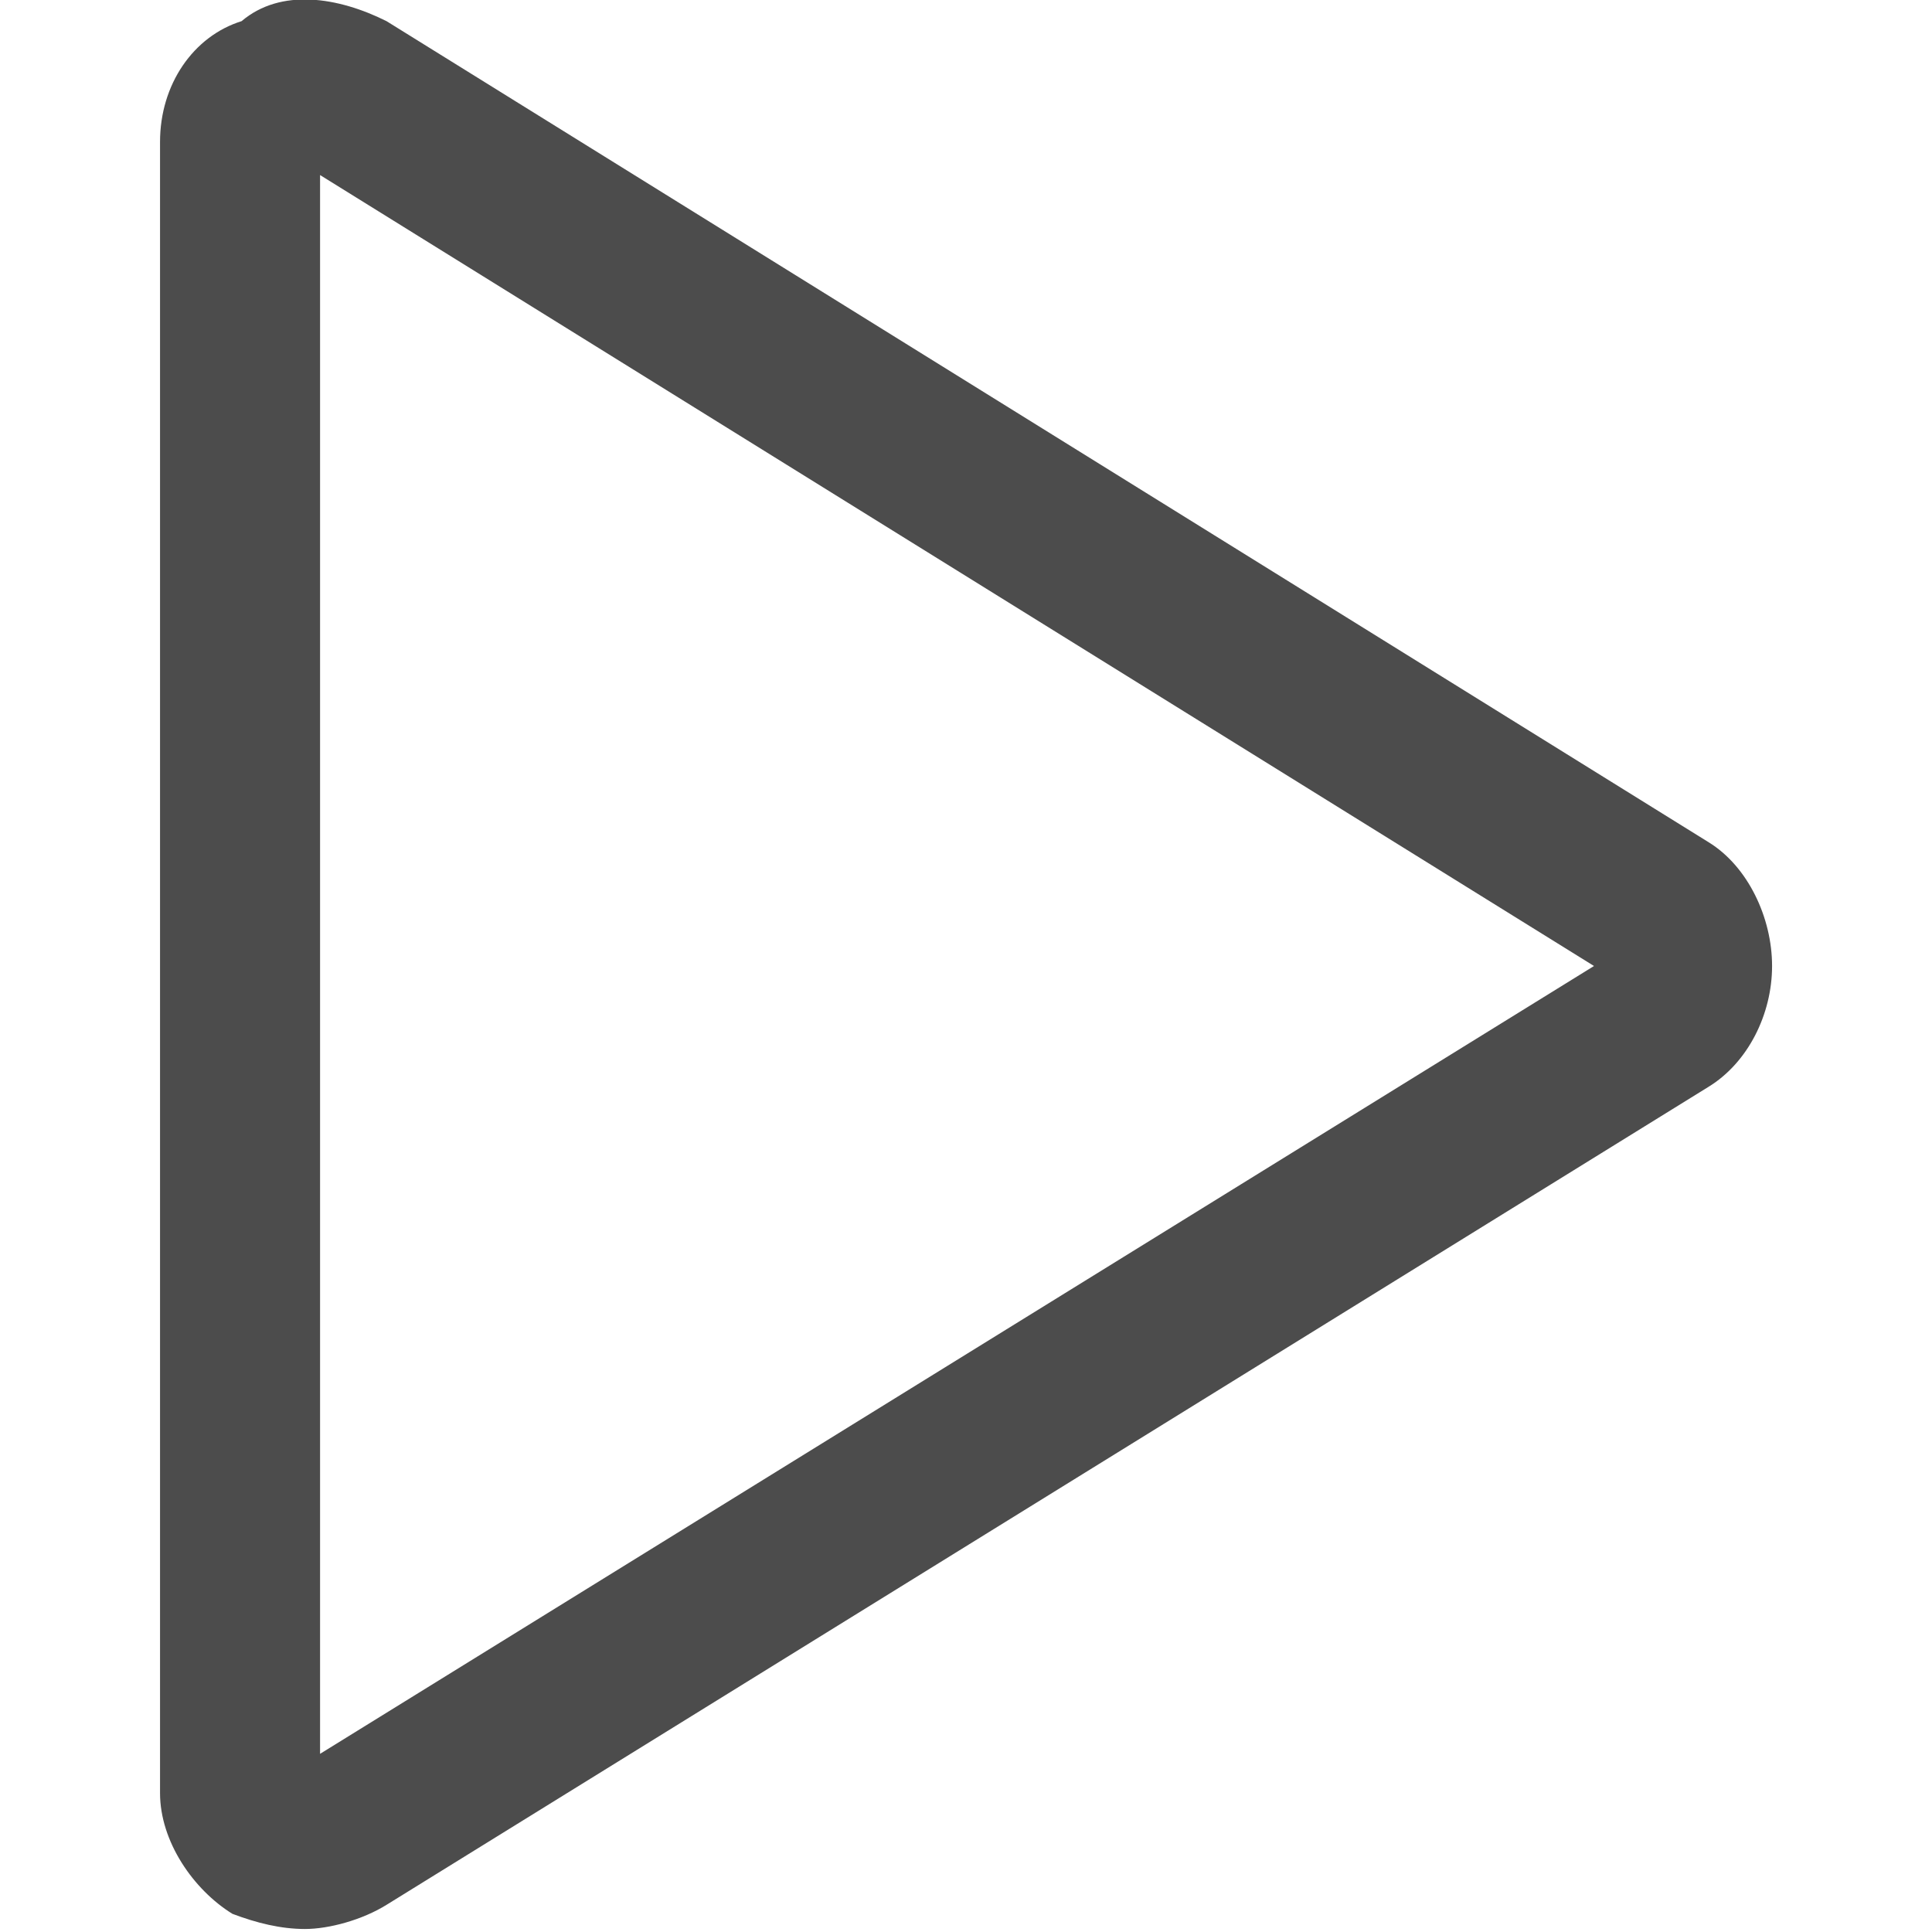
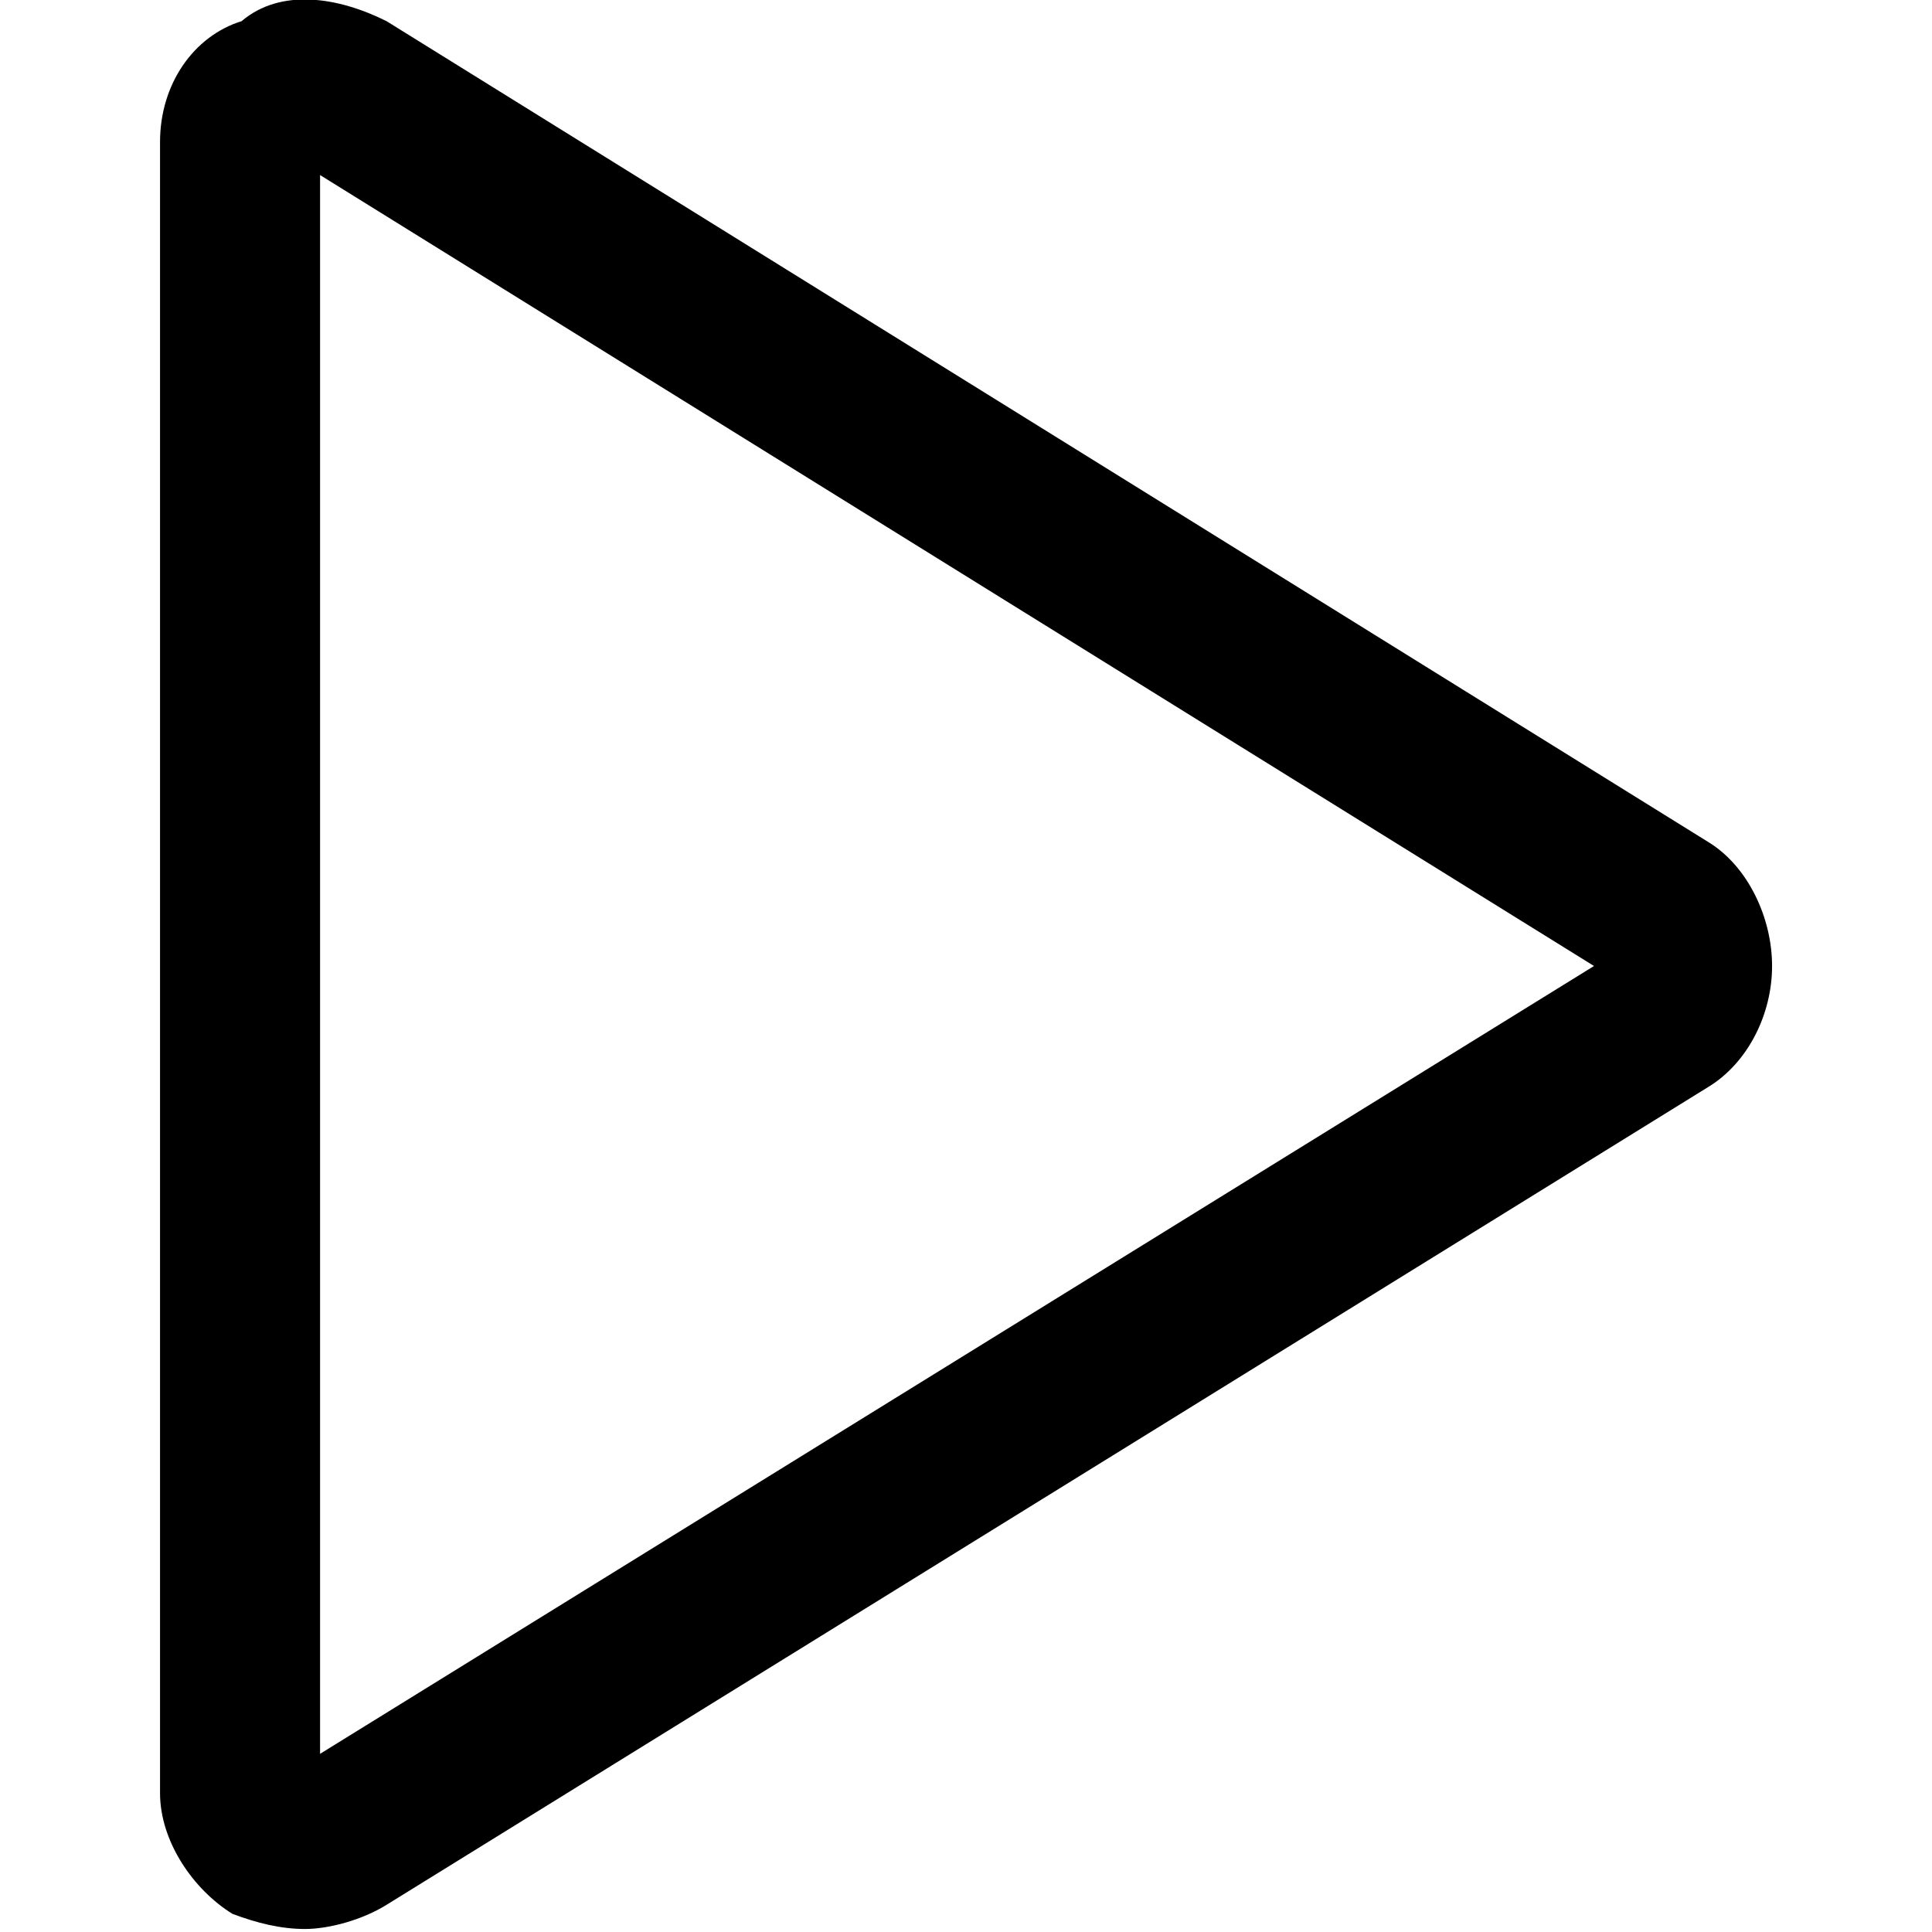
<svg xmlns="http://www.w3.org/2000/svg" width="18" height="18" viewBox="0 0 18 18" fill="current">
  <g clip-path="url(#clip0)">
-     <path d="M15.919 7.847L3.601 0.197C3.151 -0.028 2.616 -0.113 2.251 0.197C1.801 0.337 1.491 0.787 1.491 1.322V16.706C1.491 17.156 1.801 17.606 2.166 17.831C2.391 17.916 2.616 17.972 2.841 17.972C3.066 17.972 3.376 17.887 3.601 17.747L15.919 10.125C16.285 9.9 16.51 9.45 16.51 9C16.51 8.55 16.285 8.072 15.919 7.847ZM2.982 16.34V1.631L14.851 9L2.982 16.34Z" fill="current" fill-opacity="0.7" />
+     <path d="M15.919 7.847L3.601 0.197C3.151 -0.028 2.616 -0.113 2.251 0.197C1.801 0.337 1.491 0.787 1.491 1.322V16.706C1.491 17.156 1.801 17.606 2.166 17.831C2.391 17.916 2.616 17.972 2.841 17.972C3.066 17.972 3.376 17.887 3.601 17.747L15.919 10.125C16.285 9.9 16.51 9.45 16.51 9C16.51 8.55 16.285 8.072 15.919 7.847ZM2.982 16.34V1.631L14.851 9L2.982 16.34Z" fill="current" fill-opacity="1" />
  </g>
  <defs>
    <clipPath id="clip0">
      <rect width="18" height="18" fill="current" />
    </clipPath>
  </defs>
</svg>
